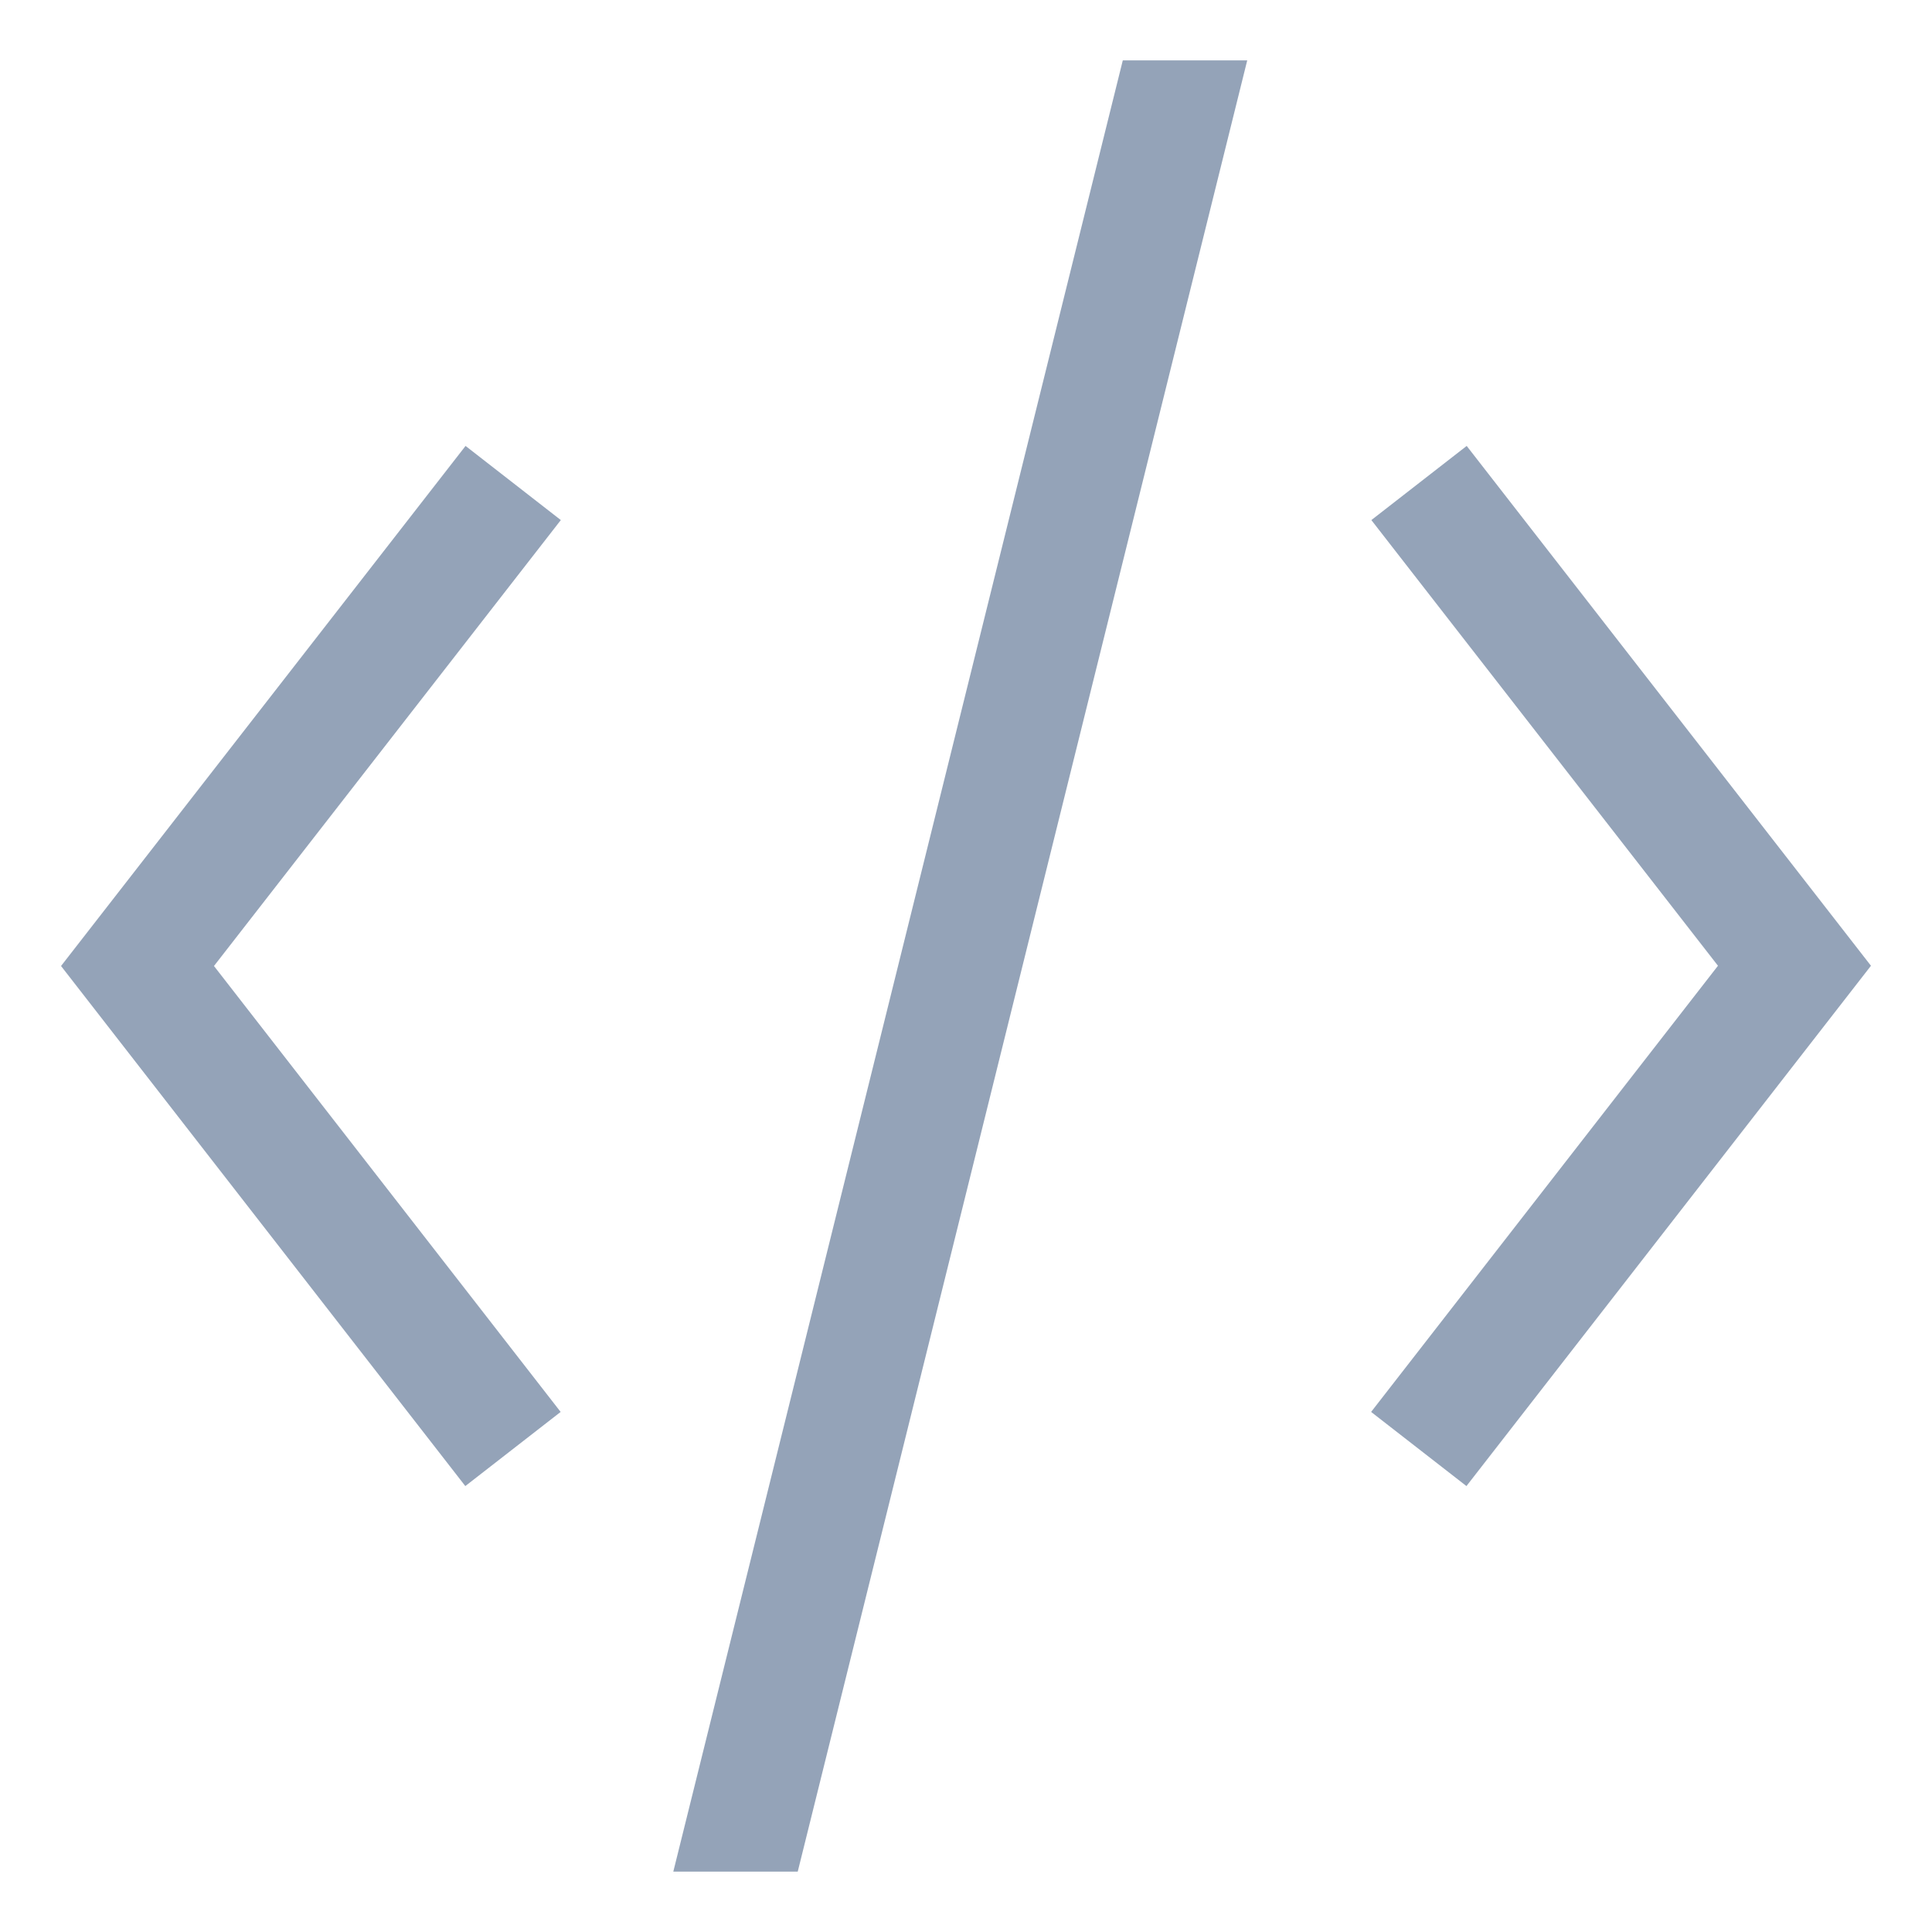
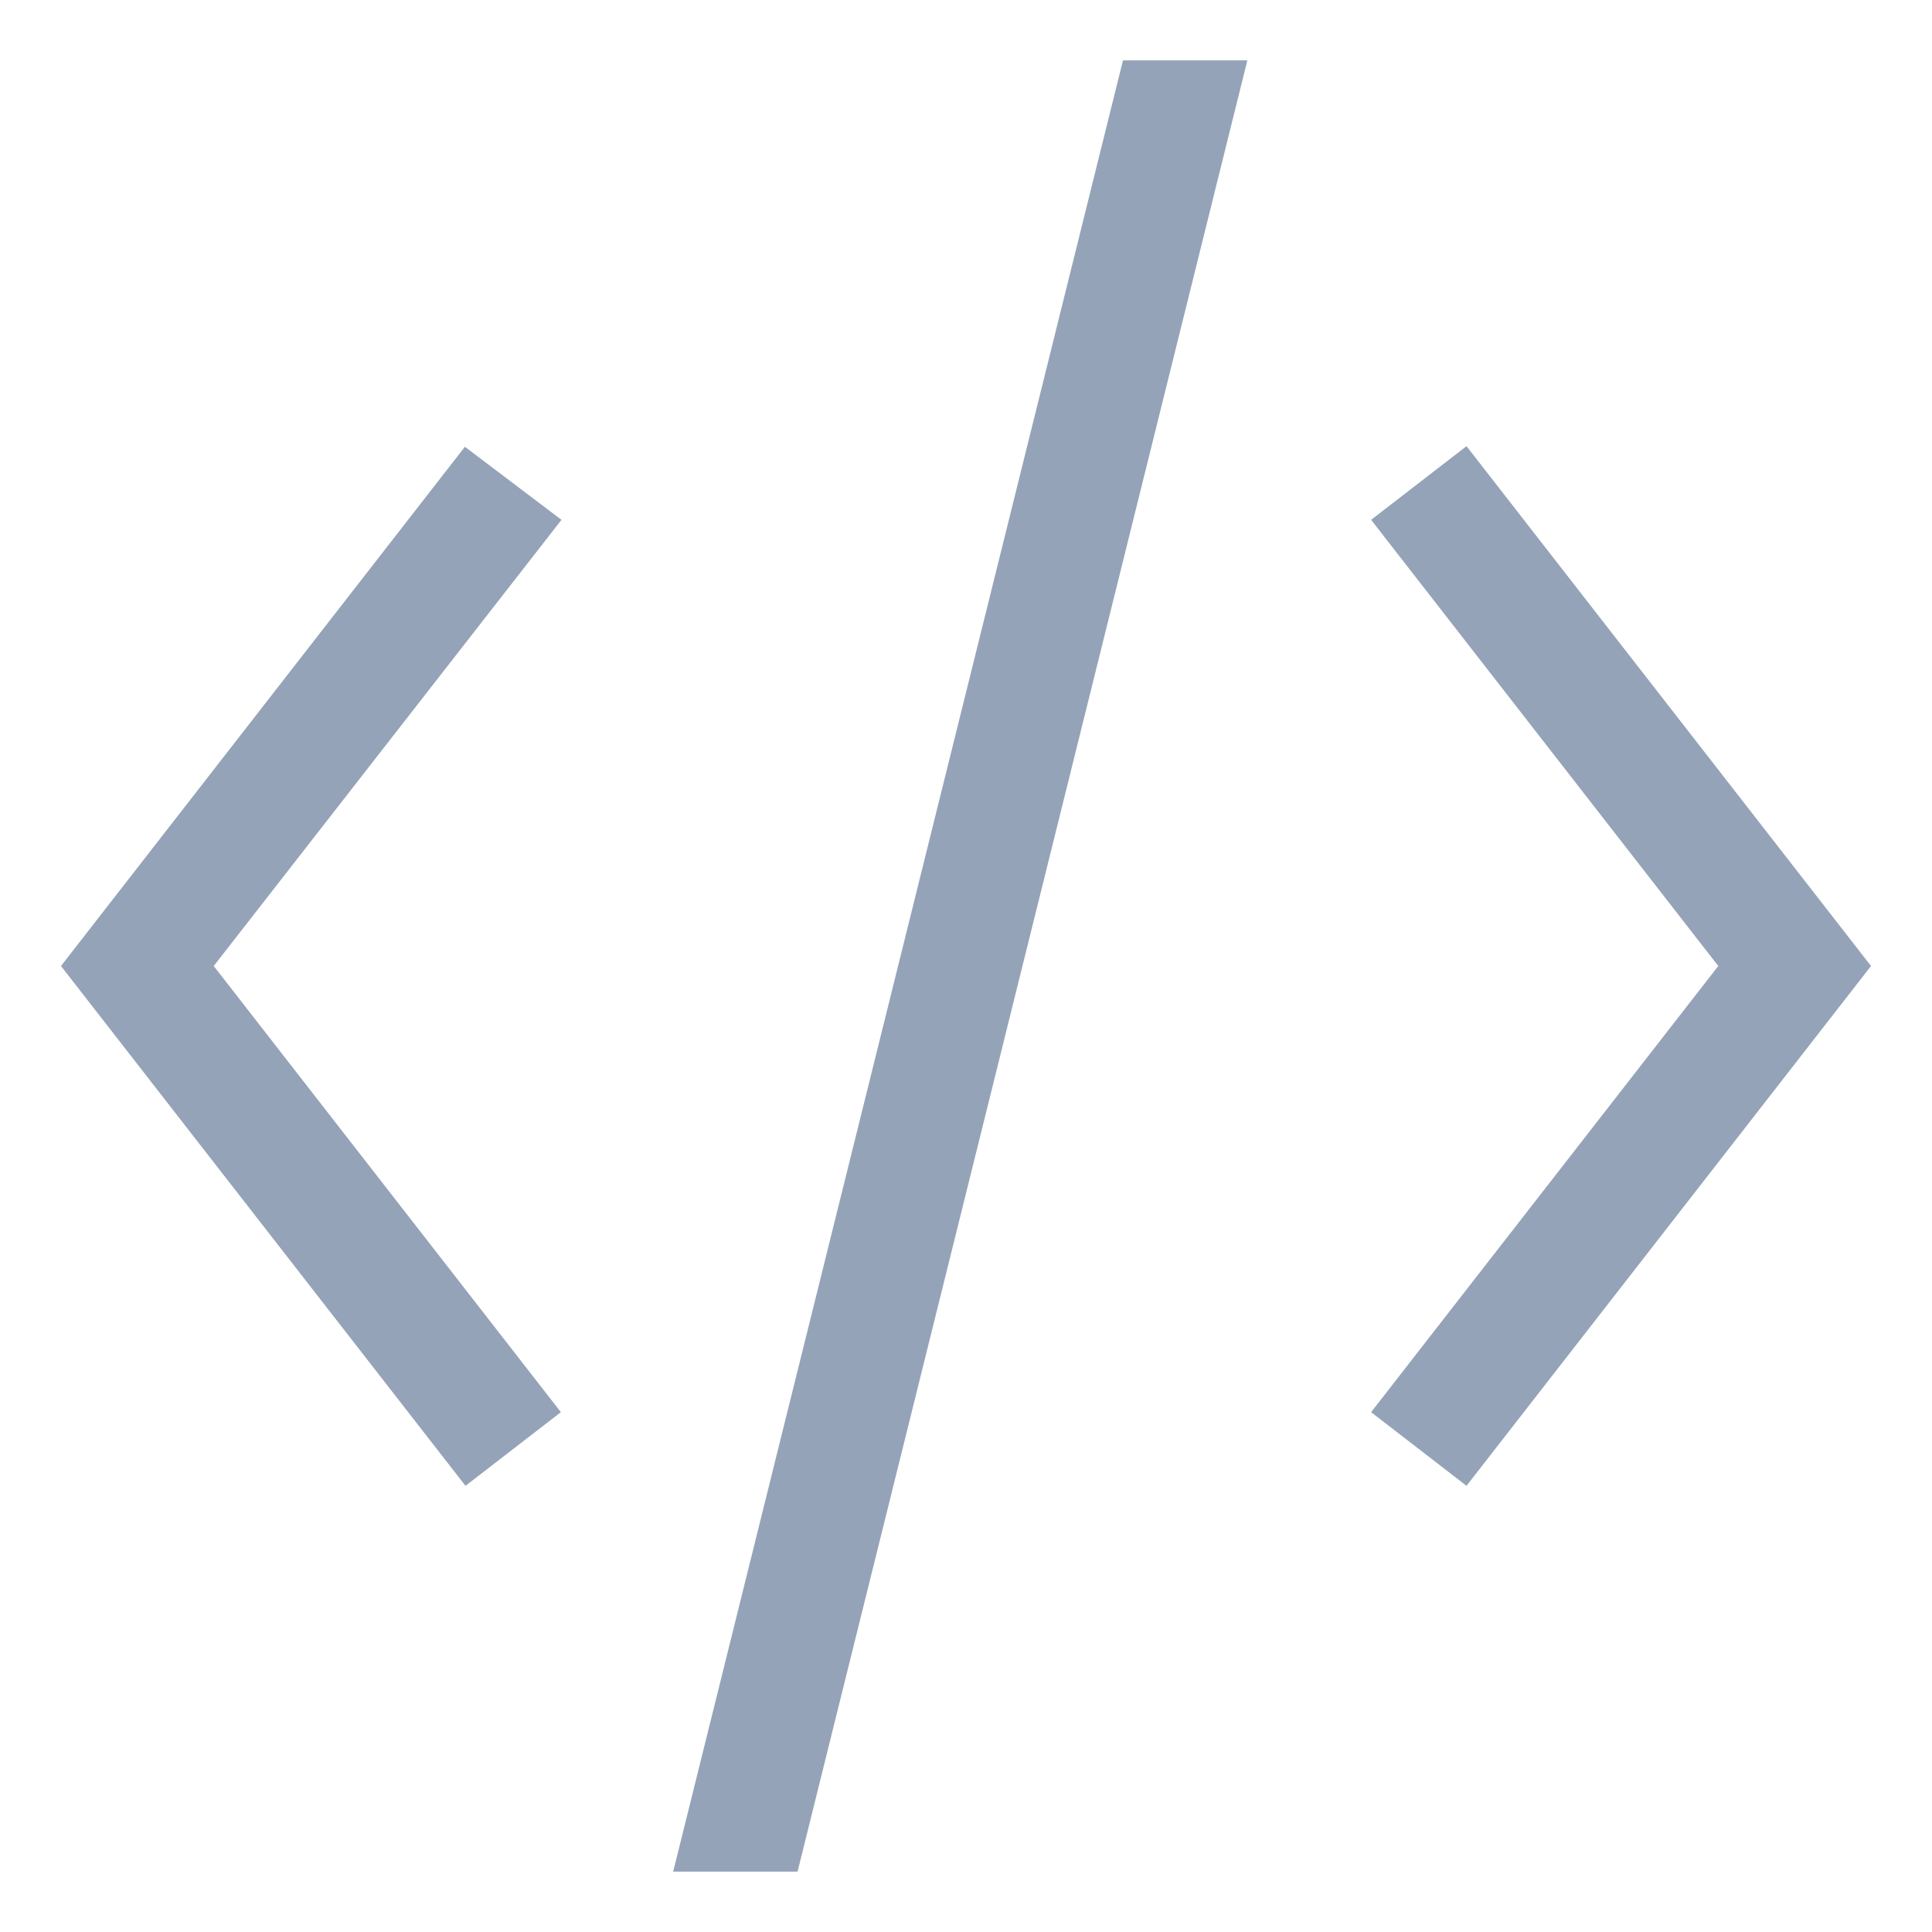
- <svg xmlns="http://www.w3.org/2000/svg" width="32" height="32" viewBox="0 0 32 32" fill="none">
-   <path d="M24.289 24.614L30.989 15.996L24.293 7.386L22.714 8.614L28.455 15.996L22.71 23.386L24.289 24.614ZM9.286 23.386L3.544 16L9.289 8.614L7.711 7.386L1.011 16L7.707 24.614L9.286 23.386ZM20.658 1H18.597L11.152 31H13.213L20.658 1Z" fill="#94A3B8" />
+ <svg xmlns="http://www.w3.org/2000/svg" width="32" height="32" fill="none">
+   <path fill="#94A3B8" d="m24.29 24.61 6.7-8.61-6.7-8.61-1.58 1.22L28.46 16l-5.75 7.39 1.58 1.22Zm-15-1.22L3.54 16 9.3 8.61 7.7 7.4 1.01 16l6.7 8.61 1.58-1.22ZM20.66 1H18.6l-7.45 30h2.06l7.45-30Z" />
</svg>
